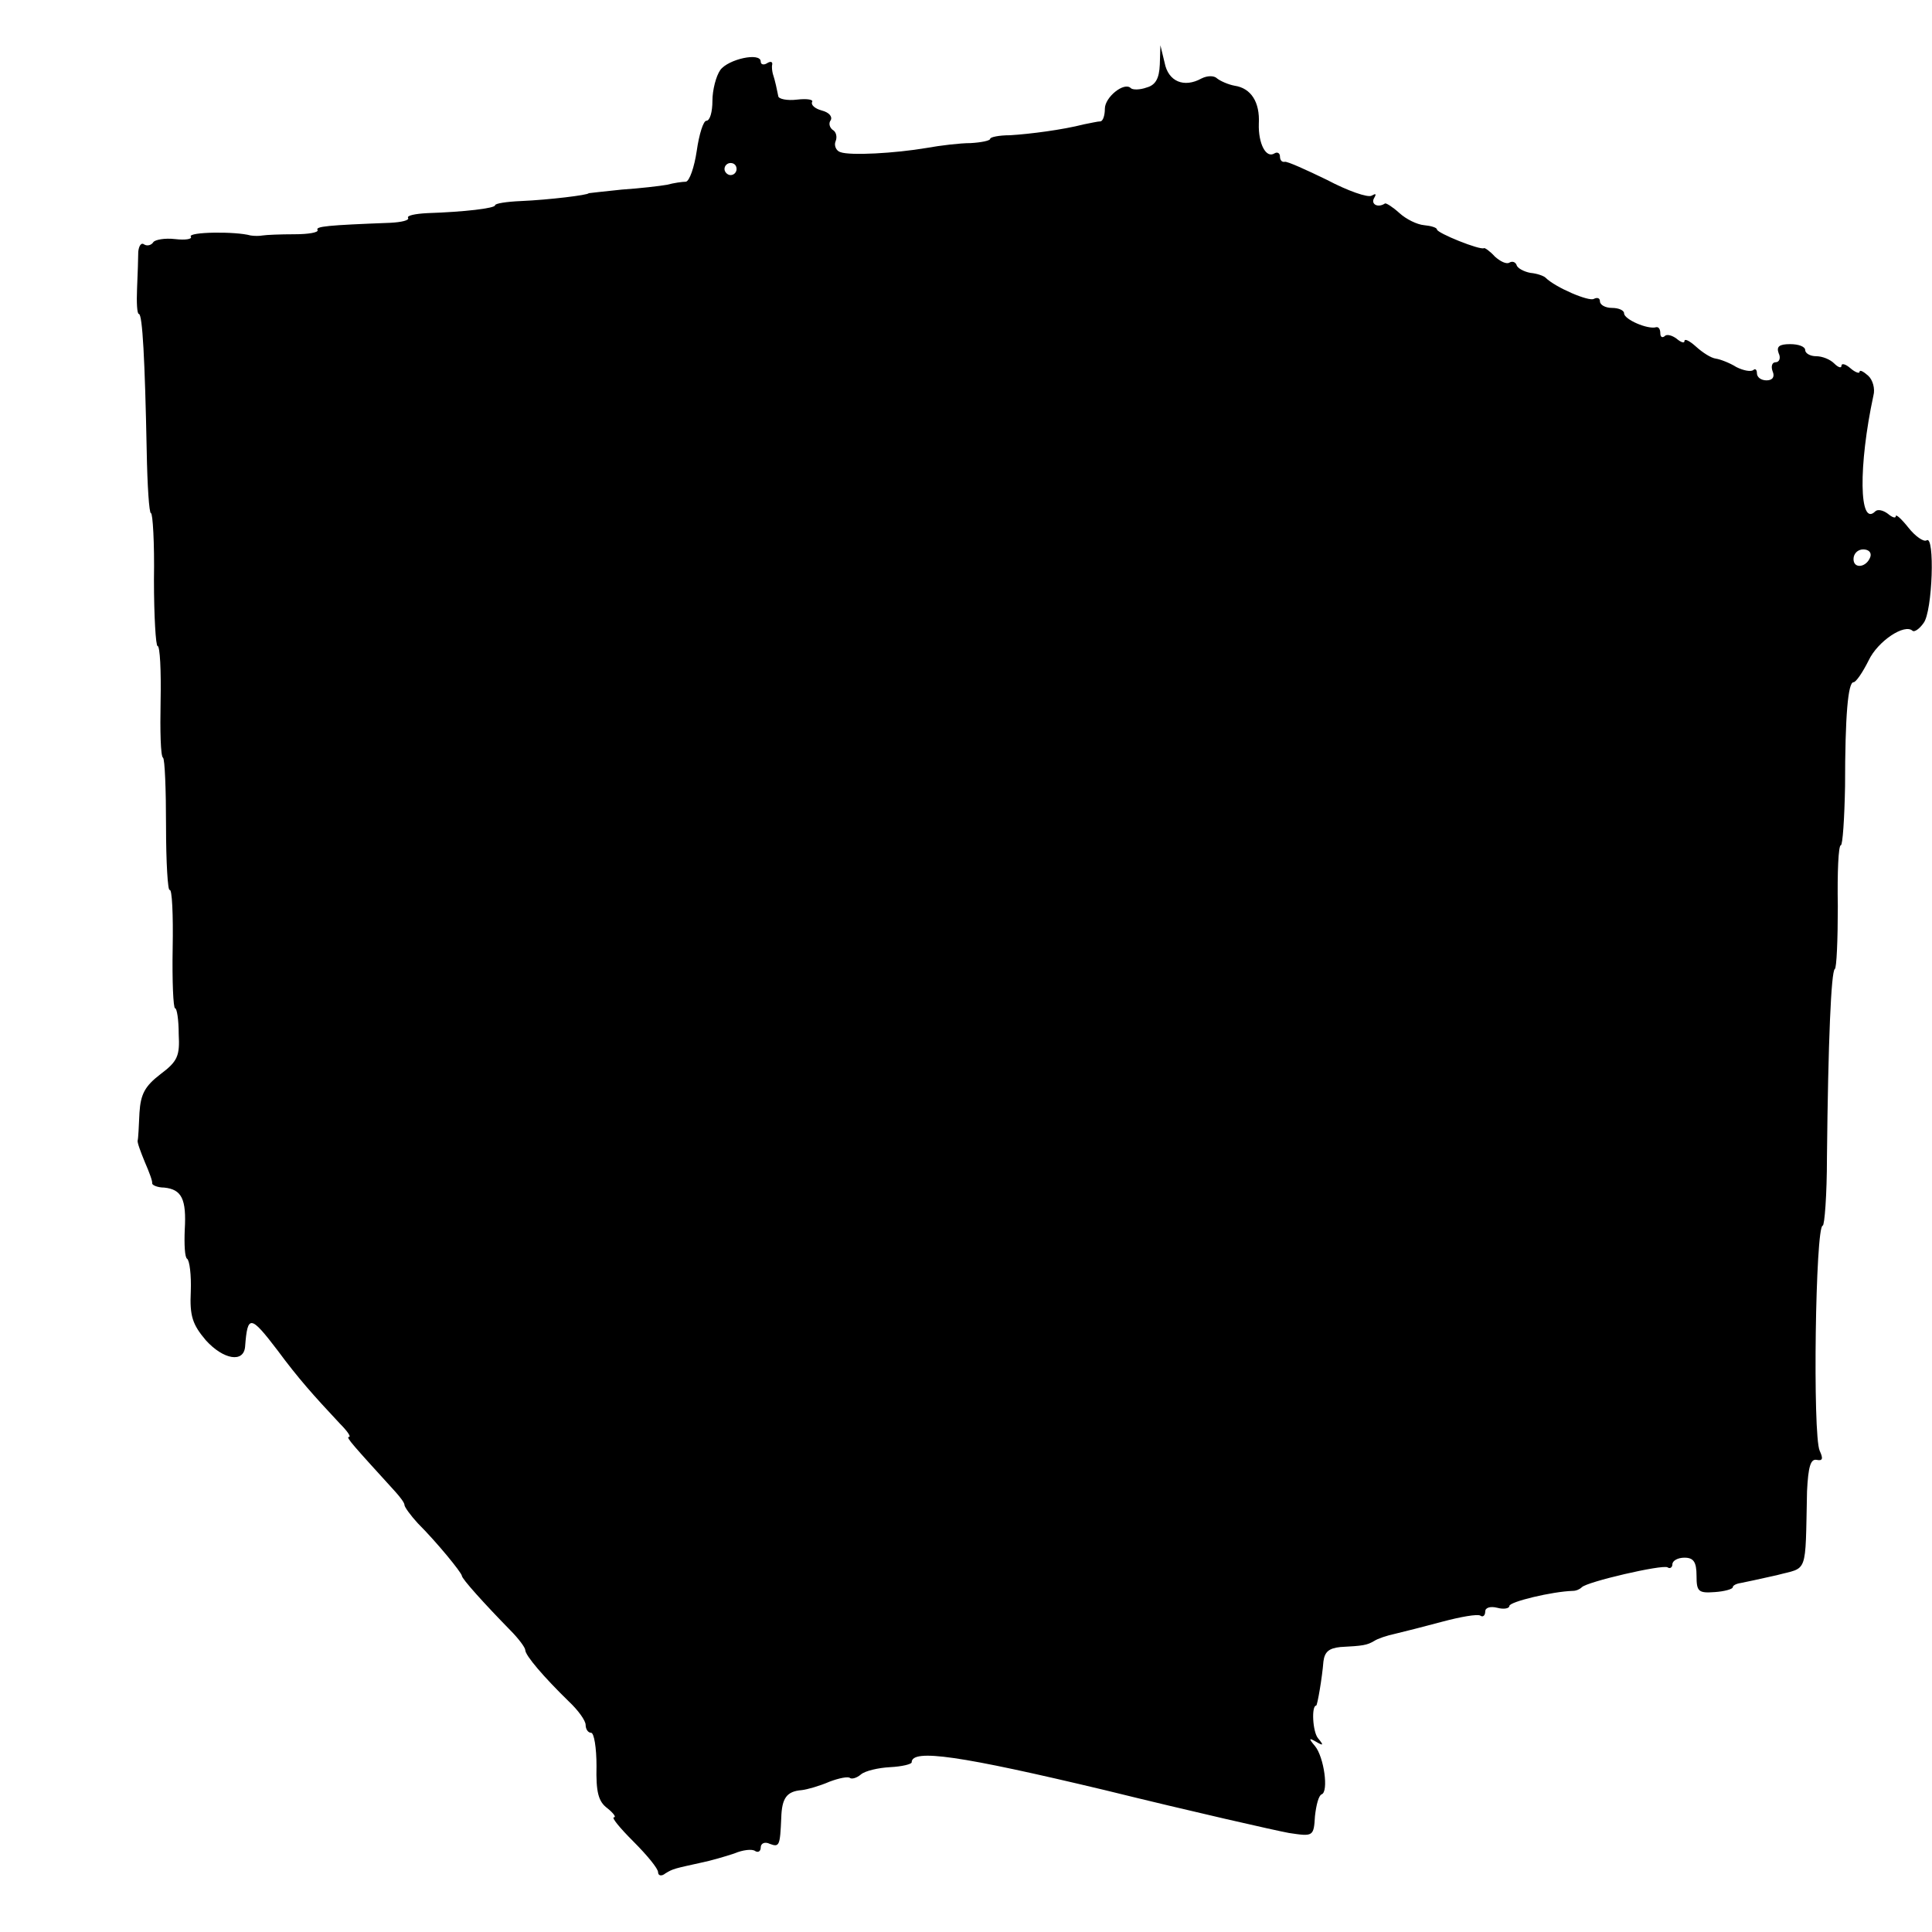
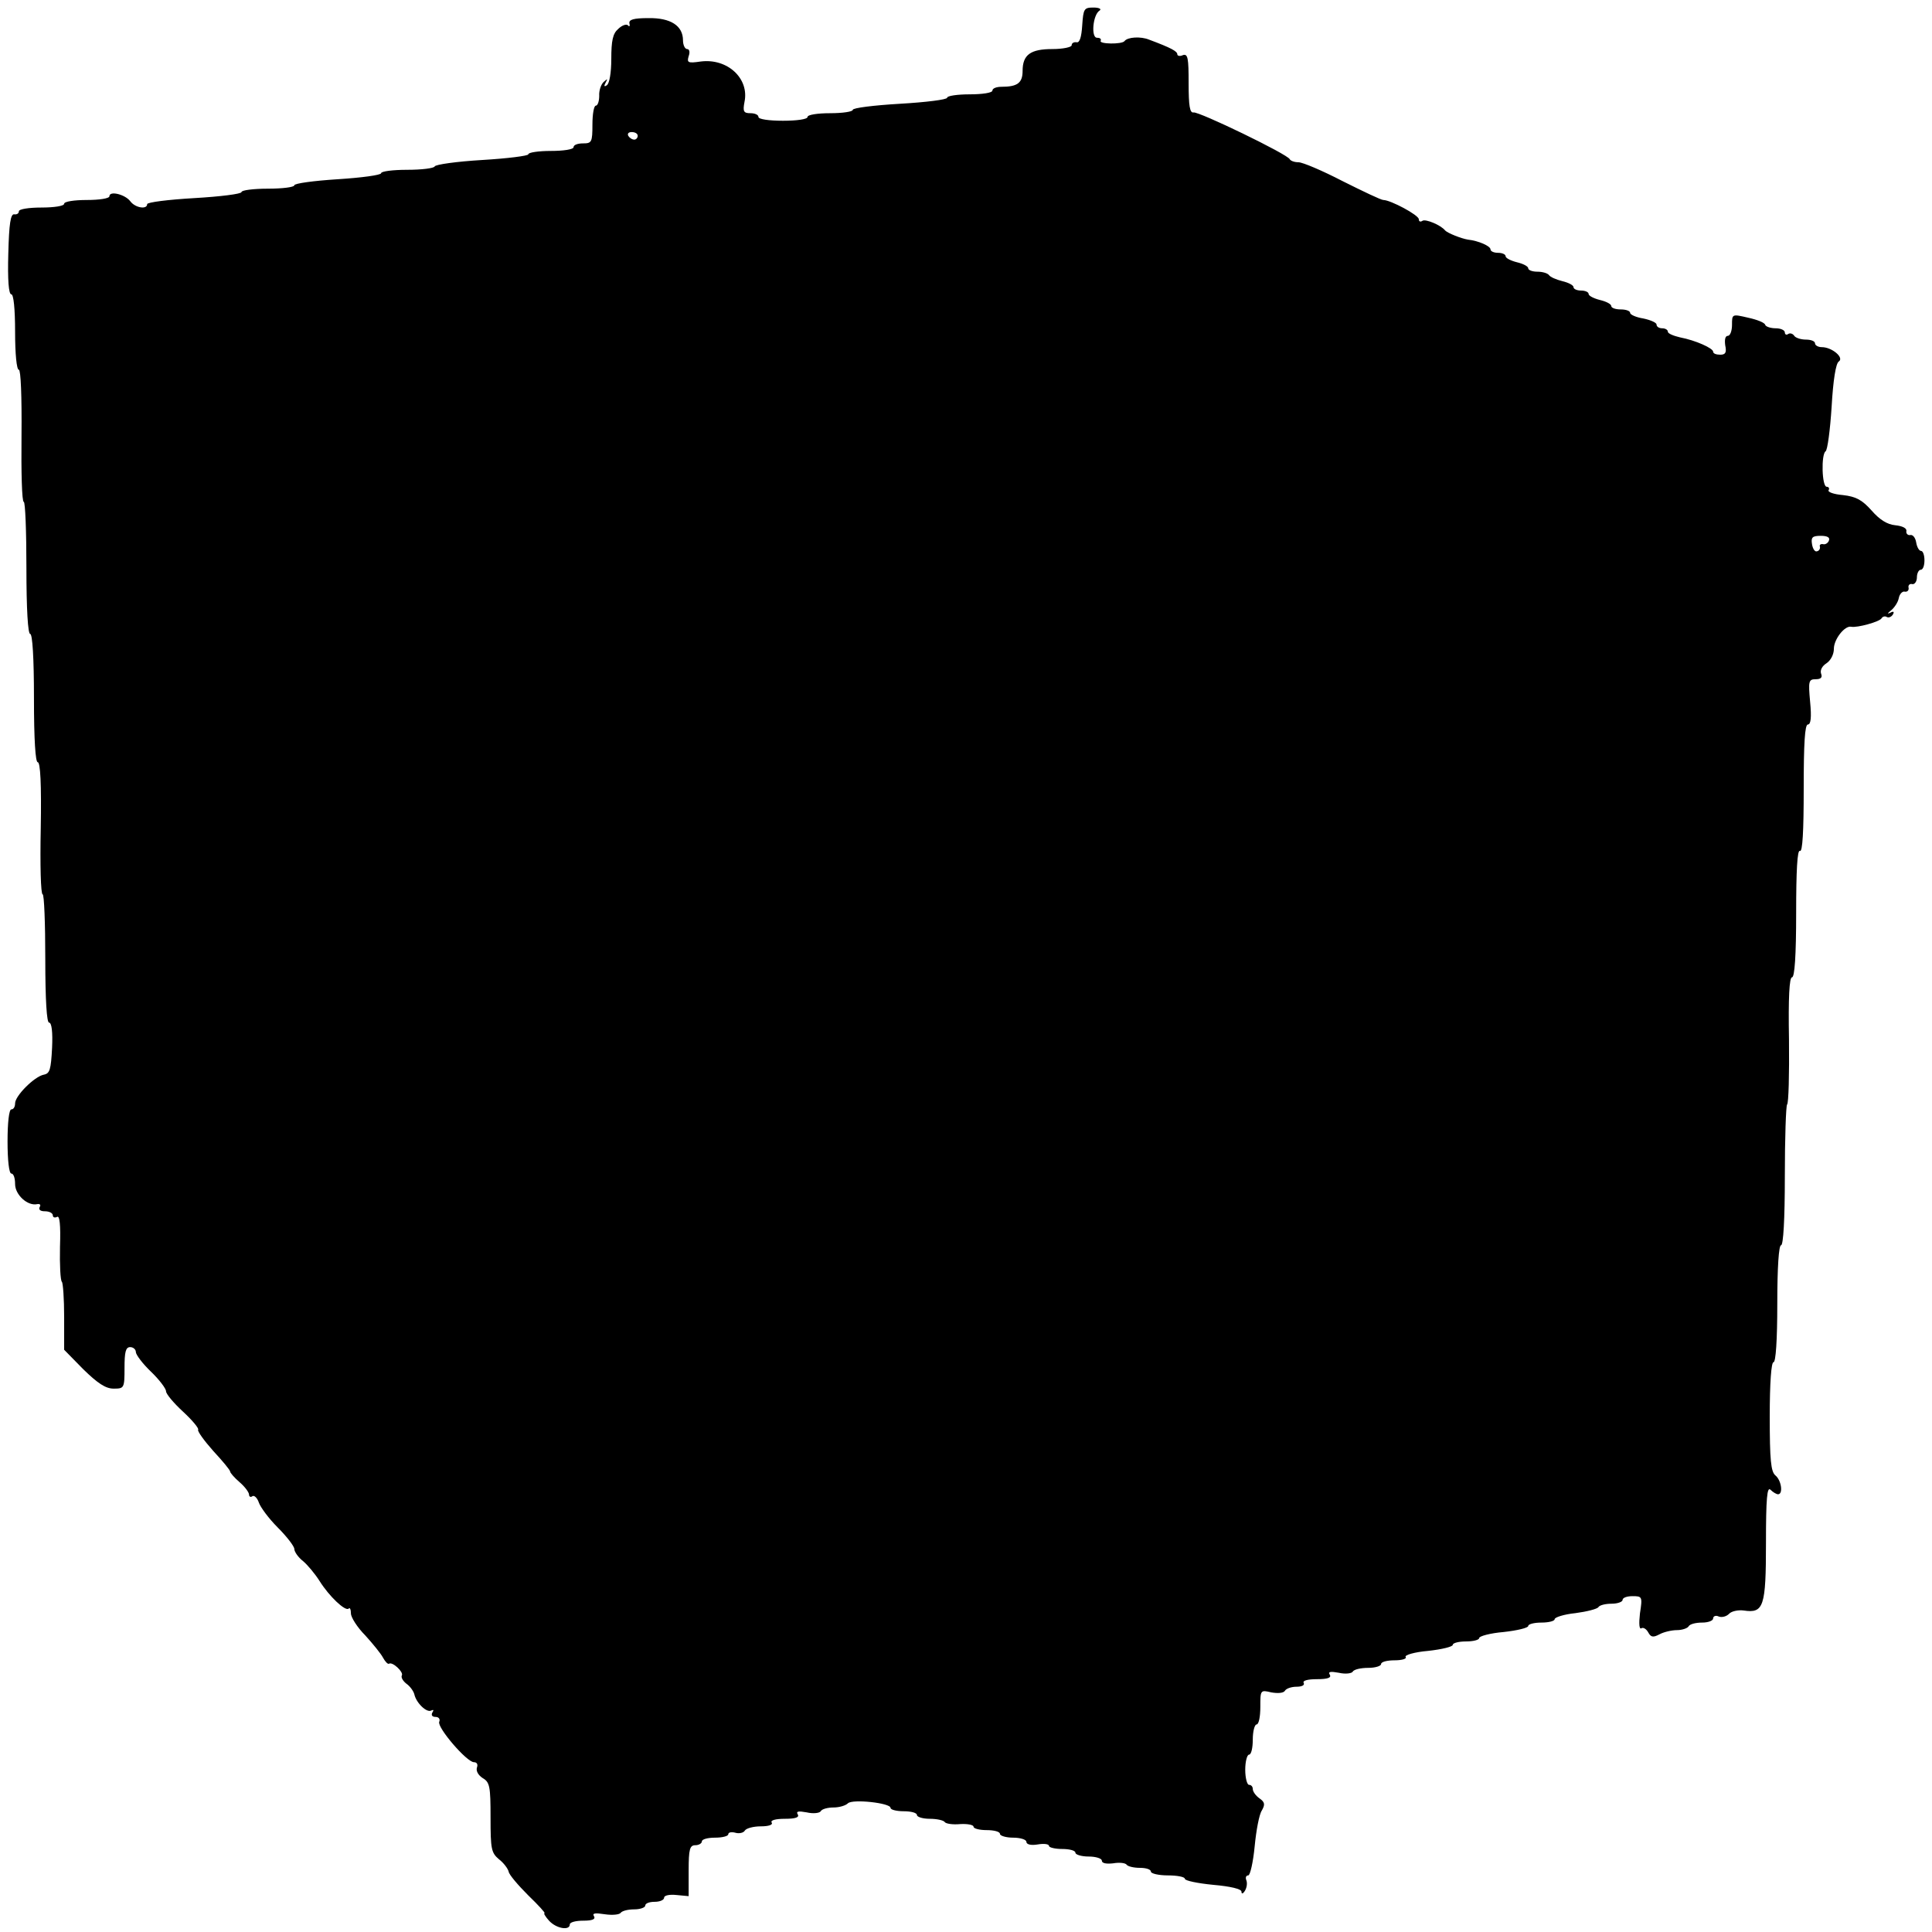
- <svg xmlns="http://www.w3.org/2000/svg" version="1" width="426.667" height="426.667" viewBox="0 0 320 320">
-   <path d="M192.1 10.7c-.1 2.3-.7 3.4-2.2 3.8-1.1.4-2.3.4-2.6.1-1.1-1.1-4.3 1.5-4.3 3.4 0 1.1-.3 2-.7 2.1-.5 0-1.7.3-2.8.5-3.5.9-8.9 1.6-12.2 1.8-1.8 0-3.3.3-3.3.6s-1.5.6-3.2.7c-1.8 0-5.1.4-7.3.8-5.3.9-12.7 1.3-14.3.7-.7-.2-1.1-1.1-.8-1.8.3-.7.1-1.6-.5-1.9-.5-.4-.7-1.1-.3-1.6.3-.6-.3-1.3-1.5-1.6-1.1-.3-1.8-.9-1.6-1.4.3-.4-.8-.6-2.5-.4-1.6.2-3.1-.1-3.1-.6-.2-1-.5-2.5-.9-3.7-.1-.4-.2-1.1-.1-1.5.1-.5-.3-.6-.9-.2-.5.3-1 .2-1-.3 0-1.6-5.4-.4-6.7 1.4-.7 1-1.3 3.3-1.3 5.1 0 1.8-.4 3.3-1 3.3-.5 0-1.2 2.2-1.6 5-.4 2.7-1.2 5-1.8 5.1-.6 0-2 .2-3.1.5-1.1.2-4.5.6-7.5.8-3 .3-5.5.6-5.5.6 0 .3-6.6 1.1-11.2 1.3-2.4.1-4.3.4-4.3.7 0 .5-5.1 1.1-11.2 1.3-2 .1-3.5.4-3.2.8.2.4-1.1.7-2.9.8-10.5.4-12.5.6-12.1 1.2.2.4-1.5.7-3.8.7-2.4 0-4.7.1-5.3.2-.5.1-1.4.1-2 0-2.5-.7-10.4-.6-9.9.2.3.4-.9.6-2.6.4-1.7-.2-3.3.1-3.6.5-.3.5-1 .7-1.5.4-.5-.4-.9.2-1 1.2 0 1-.1 3.7-.2 6.1-.1 2.3 0 4.2.3 4.2.6 0 1 7.6 1.3 22.7.1 5.7.4 10.3.7 10.3.3 0 .6 4.9.5 11 0 6 .3 11 .6 11 .4 0 .6 4.1.5 9.1-.1 4.9 0 9.2.4 9.4.3.2.5 5.3.5 11.3 0 6.1.3 10.8.6 10.6.4-.2.6 4.1.5 9.6-.1 5.5.1 10 .4 10 .3 0 .6 1.9.6 4.3.2 3.6-.2 4.5-3 6.6-2.6 2-3.3 3.3-3.5 6.4-.1 2.2-.2 4.3-.3 4.6-.1.3.5 1.9 1.2 3.6.7 1.6 1.3 3.2 1.2 3.5 0 .3.9.7 2 .7 2.9.3 3.7 1.9 3.4 7-.1 2.4 0 4.6.4 4.8.4.3.7 2.7.6 5.4-.2 4.1.3 5.5 2.5 8.1 2.9 3.2 6.3 3.8 6.5 1 .4-5.3.9-5.2 5.4.7 3.4 4.6 5.9 7.4 10.3 12.1 1.2 1.2 1.9 2.2 1.5 2.2-.6 0 .7 1.4 7.7 9.1.8.9 1.5 1.8 1.5 2.2 0 .3 1 1.7 2.2 3 3.2 3.2 7.2 8.1 7.3 8.7 0 .5 3.7 4.6 8 9 1.4 1.4 2.5 2.9 2.5 3.3 0 .9 3.1 4.5 7.2 8.5 1.6 1.5 2.8 3.2 2.8 3.9 0 .7.4 1.3.9 1.3s.9 2.5.9 5.5c-.1 4.3.3 5.9 1.8 7 1 .8 1.5 1.5 1.1 1.5-.5 0 1 1.8 3.2 4 2.3 2.3 4.1 4.5 4.1 5.1 0 .6.6.7 1.2.2 1.3-.8 1.5-.8 6-1.8 1.5-.3 3.9-1 5.4-1.5 1.4-.6 3-.8 3.5-.4.5.3.9 0 .9-.6 0-.7.7-1 1.5-.6 1.6.6 1.7.3 1.9-4.3.1-3.3.9-4.4 3.4-4.6.9-.1 3-.7 4.6-1.4 1.6-.6 3.1-.9 3.4-.6.3.2 1.1 0 1.8-.6s2.9-1.1 4.8-1.2c2-.1 3.6-.5 3.6-.8 0-2.3 8.1-1.1 32 4.6 14.6 3.6 28.3 6.7 30.5 7.1 4 .6 4.1.6 4.3-2.8.2-1.8.6-3.4 1.1-3.6 1.2-.4.4-6.2-1.1-8-1.1-1.3-1-1.4.2-.7s1.3.6.3-.6c-.9-1.1-1.1-5.4-.3-5.4.2 0 1-4.7 1.2-7.3.2-1.6.9-2.2 2.8-2.4 3.8-.2 4.4-.3 5.6-1 .6-.4 2.1-.9 3.5-1.2 1.3-.3 4.8-1.2 7.8-2s5.8-1.3 6.3-1c.4.3.8 0 .8-.7 0-.6.8-.9 2-.6 1.1.3 2 .1 2-.3 0-.7 7.1-2.4 10.5-2.5.6 0 1.2-.3 1.5-.6.8-.9 13.3-3.8 14.2-3.3.4.3.8 0 .8-.5 0-.6.9-1.1 2-1.1 1.5 0 2 .7 2 3 0 2.6.3 2.9 3 2.7 1.6-.1 3-.5 3-.8 0-.3.6-.6 1.3-.7.6-.1 3.3-.7 6-1.3 5.2-1.4 4.7.2 5-13.9.2-4.1.6-5.4 1.6-5.2 1 .2 1.1-.2.5-1.5-1.2-2.6-.7-37.3.5-37.3.3 0 .7-5.1.7-11.3.2-19.4.7-30.8 1.3-31.2.3-.1.5-4.9.5-10.4-.1-5.6.1-10.1.5-10.1.3 0 .6-4.4.7-9.8 0-11.8.5-17.2 1.4-17.2.4 0 1.5-1.6 2.5-3.6 1.5-3.2 6-6.2 7.3-4.9.3.2 1.1-.3 1.8-1.3 1.5-1.9 1.9-14.7.5-13.7-.5.3-1.9-.7-3-2.1-1.2-1.5-2.1-2.3-2.1-1.9 0 .4-.6.2-1.3-.4-.8-.6-1.7-.8-2.1-.4-2.7 2.7-2.8-7.6-.3-19.2.3-1.1-.1-2.6-.9-3.3-.8-.7-1.4-1-1.4-.6 0 .3-.7.1-1.5-.6s-1.5-.9-1.5-.4c0 .4-.5.3-1.2-.4s-2-1.2-3-1.2-1.8-.5-1.8-1c0-.6-1.1-1-2.5-1-1.8 0-2.3.4-1.9 1.5.4.8.1 1.5-.5 1.5s-.8.7-.5 1.5c.4.9 0 1.5-1 1.5-.9 0-1.6-.5-1.6-1.2 0-.6-.3-.8-.6-.5-.4.3-1.6.1-2.8-.5-1.1-.7-2.7-1.3-3.4-1.4-.8-.1-2.2-1-3.3-2-1-.9-1.9-1.4-1.9-.9 0 .4-.6.2-1.3-.4-.8-.6-1.7-.8-2-.4-.4.3-.7.1-.7-.5 0-.7-.3-1.1-.7-1-1.4.4-5.3-1.3-5.3-2.3 0-.5-.9-.9-2-.9s-2-.5-2-1.1c0-.5-.4-.7-1-.4-.8.5-6.4-1.9-8-3.5-.3-.3-1.4-.7-2.5-.8-1.1-.2-2.2-.8-2.3-1.3-.2-.5-.7-.7-1.2-.4-.5.3-1.5-.2-2.4-1-.8-.9-1.7-1.5-1.8-1.4-.6.4-7.8-2.5-7.8-3.1 0-.3-1-.6-2.1-.7-1.2-.1-3-1-4.1-2-1.1-1-2.2-1.7-2.4-1.6-1.2.8-2.4.1-1.8-.9.4-.7.3-.8-.4-.4-.6.4-4-.8-7.4-2.6-3.5-1.7-6.6-3.1-7-3-.5.1-.8-.3-.8-.9 0-.5-.4-.8-.9-.5-1.4.9-2.7-1.6-2.6-4.9.2-3.6-1.3-5.9-4-6.3-1.1-.2-2.4-.8-2.9-1.2-.5-.5-1.6-.5-2.6 0-2.9 1.6-5.5.5-6.1-2.6l-.7-2.9-.1 3.2zM122 28c0 .5-.4 1-1 1-.5 0-1-.5-1-1 0-.6.5-1 1-1 .6 0 1 .4 1 1zm187.8 64.2c-.6 1.8-2.8 2.1-2.8.4 0-.9.7-1.6 1.6-1.6.9 0 1.4.5 1.2 1.2z" />
+ <svg xmlns="http://www.w3.org/2000/svg" version="1" width="682.667" height="682.667" viewBox="0 0 512 512">
+   <path d="M286.8 6.7c-.2 3.2-.7 4.7-1.5 4.5-.7-.1-1.3.2-1.3.8 0 .5-2.3 1-5.1 1-5.8 0-7.9 1.5-7.9 5.8 0 3.2-1.4 4.2-5.6 4.2-1.3 0-2.4.4-2.4 1s-2.7 1-6 1-6 .4-6 .9-5.6 1.2-12.5 1.6c-6.9.4-12.5 1.1-12.5 1.6s-2.7.9-6 .9-6 .4-6 1-2.8 1-6.5 1-6.5-.4-6.5-1-1-1-2.1-1c-1.8 0-2.1-.4-1.6-3 1.3-6.2-4.5-11.6-11.6-10.7-3.4.5-3.7.3-3.2-1.4.4-1.1.2-1.9-.4-1.9-.6 0-1.1-1.1-1.1-2.3 0-3.9-3.3-6-9.2-5.9-3.9 0-5.2.4-5 1.4.2.7 0 1-.4.5-.4-.4-1.6 0-2.6 1-1.4 1.2-1.8 3.1-1.8 7.9 0 3.7-.5 6.6-1.2 7-.7.5-.8.2-.3-.7.6-1.1.5-1.1-.5-.2-.7.6-1.3 2.3-1.2 3.7 0 1.4-.4 2.6-.9 2.6s-.9 2.2-.9 5c0 4.7-.2 5-2.5 5-1.4 0-2.5.4-2.5 1s-2.7 1-6 1-6 .4-6 .9c0 .4-5.5 1.1-12.2 1.5-6.8.4-12.4 1.2-12.6 1.7-.2.5-3.5.9-7.3.9s-6.9.4-6.9.9-5.2 1.2-11.5 1.6c-6.3.4-11.5 1.1-11.5 1.6s-3.1.9-7 .9c-3.8 0-7 .4-7 .9s-5.6 1.2-12.5 1.6c-6.9.4-12.5 1.1-12.5 1.6 0 1.5-3.2 1-4.5-.8-1.4-1.8-5.5-2.8-5.5-1.3 0 .6-2.7 1-6 1s-6 .4-6 1-2.7 1-6 1-6 .4-6 1-.6.9-1.2.8c-1-.2-1.4 2.5-1.6 10.4C2 74.2 2.3 78 3 78c.6 0 1 3.8 1 10 0 5.7.4 10 1 10 .5 0 .8 6.9.7 17.5-.1 9.6.1 17.5.6 17.5.4 0 .7 7.9.7 17.5 0 11 .4 17.5 1 17.5s1 6.3 1 17c0 11.2.4 17 1 17 .7 0 1 5.8.8 17.5-.2 9.6 0 17.5.5 17.5.4 0 .7 7.6.7 17 0 11.2.4 17 1 17 .7 0 1 2.5.8 6.7-.3 5.8-.6 6.8-2.2 7.1-2.5.5-7.6 5.6-7.6 7.6 0 .9-.4 1.6-1 1.6s-1 3.5-1 8.5.4 8.5 1 8.5 1 1.2 1 2.8c0 2.8 3.3 5.9 5.9 5.3.7-.1 1 .2.6.8-.3.7.2 1.1 1.4 1.1s2.1.5 2.1 1.1c0 .5.5.7 1.1.4.7-.5 1 2 .8 7.9-.1 4.8.1 8.9.5 9.3.3.3.6 4.5.6 9.3v8.7l5.1 5.2c3.8 3.7 5.9 5.1 8 5.1 2.8 0 2.9-.1 2.9-5.5 0-4.2.3-5.5 1.5-5.5.8 0 1.5.6 1.5 1.3 0 .7 1.8 3.1 4 5.2s4 4.5 4 5.2c0 .7 2 3.1 4.5 5.4 2.5 2.3 4.3 4.5 4 4.8-.2.4 1.6 2.9 4 5.6 2.5 2.7 4.5 5.1 4.5 5.5 0 .3 1.1 1.6 2.5 2.8 1.4 1.2 2.5 2.7 2.5 3.3 0 .5.4.8.9.4.5-.3 1.3.5 1.7 1.7.4 1.2 2.6 4.2 5 6.6 2.4 2.4 4.4 5 4.4 5.7 0 .7 1 2.2 2.3 3.2 1.2 1 3.2 3.4 4.4 5.3 2.5 4 6.8 8.1 7.7 7.3.3-.4.6.2.6 1.3 0 1 1.7 3.7 3.8 5.8 2 2.2 4.2 4.9 4.7 5.9.6 1.1 1.3 1.8 1.6 1.6.9-.6 3.9 2.2 3.4 3.1-.3.5.3 1.5 1.2 2.2 1 .7 1.9 2 2.1 2.8.5 2.3 3.3 5 4.5 4.3.6-.3.7-.1.3.5-.4.7-.1 1.2.8 1.2s1.3.6 1 1.3c-.6 1.5 7.3 10.7 9.2 10.7.8 0 1.1.6.8 1.4-.3.9.3 2 1.5 2.8 1.9 1.1 2.1 2.2 2.1 10.5s.2 9.3 2.2 11c1.3 1 2.4 2.5 2.6 3.3.1.8 2.5 3.6 5.2 6.3 2.7 2.6 4.6 4.7 4.3 4.7-.3 0 .2.9 1.2 2 1.9 2.1 5.5 2.7 5.5 1 0-.6 1.6-1 3.6-1 2.4 0 3.3-.4 2.8-1.2-.5-.8.3-.9 2.9-.5 2 .3 3.9.1 4.2-.4.4-.5 1.9-.9 3.6-.9 1.6 0 2.9-.5 2.9-1 0-.6 1.1-1 2.5-1s2.5-.5 2.5-1.1c0-.6 1.4-.9 3.3-.7l3.2.3v-6.8c0-5.7.3-6.7 1.8-6.7.9 0 1.7-.5 1.7-1 0-.6 1.6-1 3.5-1s3.5-.4 3.5-.9.8-.7 1.9-.4c1 .3 2.2 0 2.5-.6.4-.6 2.3-1.1 4.2-1.1 2.1 0 3.3-.4 2.9-1-.4-.6 1-1 3.5-1 2.9 0 3.9-.4 3.4-1.2-.5-.8.2-.9 2.4-.5 1.7.4 3.4.2 3.7-.3.3-.6 1.9-1 3.4-1s3.2-.5 3.8-1.1c1.2-1.2 11.3-.1 11.3 1.2 0 .5 1.6.9 3.5.9s3.5.4 3.5 1c0 .5 1.5 1 3.4 1s3.7.4 4 .9c.3.4 2.1.7 4.1.5 1.9-.1 3.5.2 3.5.7 0 .5 1.6.9 3.5.9s3.5.4 3.5 1c0 .5 1.6 1 3.5 1s3.5.5 3.5 1.1c0 .7 1.2 1 3 .7 1.7-.3 3-.1 3 .4 0 .4 1.6.8 3.5.8s3.5.4 3.5 1c0 .5 1.6 1 3.5 1s3.5.5 3.5 1.1c0 .7 1.2.9 3 .7 1.7-.3 3.3-.1 3.6.4.3.4 1.8.8 3.5.8 1.6 0 2.9.4 2.9 1 0 .5 2 1 4.5 1s4.5.4 4.5.9 3.4 1.2 7.5 1.6c4.6.4 7.5 1.1 7.5 1.8s.4.6.9-.2.7-2 .4-2.8c-.3-.7-.1-1.3.5-1.3.5 0 1.3-3.5 1.7-7.7.4-4.2 1.2-8.5 1.9-9.5.9-1.6.8-2.2-.6-3.2-1-.7-1.8-1.8-1.8-2.5 0-.6-.4-1.1-1-1.1-.5 0-1-1.8-1-4s.5-4 1-4c.6 0 1-1.8 1-4s.5-4 1-4c.6 0 1-2.1 1-4.6 0-4.5 0-4.6 2.9-3.9 1.7.3 3.2.2 3.6-.4.3-.6 1.7-1.1 3.1-1.1 1.4 0 2.2-.4 1.9-1-.4-.6 1-1 3.5-1 2.9 0 3.9-.4 3.4-1.2-.5-.8.2-.9 2.4-.5 1.7.4 3.4.2 3.7-.3.3-.6 2.2-1 4.1-1 1.9 0 3.4-.5 3.4-1 0-.6 1.6-1 3.6-1 1.9 0 3.3-.4 2.9-.9-.3-.5 2.4-1.3 6-1.6 3.6-.4 6.5-1.1 6.5-1.6s1.6-.9 3.5-.9 3.5-.4 3.5-.9 2.9-1.3 6.5-1.6c3.6-.4 6.5-1.1 6.5-1.6s1.6-.9 3.5-.9 3.5-.4 3.5-.9 2.5-1.3 5.5-1.6c3-.4 5.8-1.1 6.1-1.6.3-.5 1.8-.9 3.5-.9 1.6 0 2.9-.5 2.9-1 0-.6 1.2-1 2.6-1 2.6 0 2.7.1 2 4.6-.3 2.7-.2 4.3.4 3.9.5-.3 1.3.2 1.8 1.1.7 1.3 1.3 1.4 3 .5 1.1-.6 3.2-1.1 4.6-1.1 1.4 0 2.8-.5 3.1-1 .3-.6 1.9-1 3.6-1 1.6 0 2.9-.5 2.9-1.1 0-.6.7-.9 1.5-.5.8.3 2 0 2.7-.7.6-.7 2.4-1.1 3.9-.9 5.3.8 5.9-1 5.9-17.9 0-11.9.3-15 1.2-14.1.7.7 1.6 1.2 2 1.2 1.4 0 .9-3.7-.7-5-1.2-1-1.5-4.1-1.5-15.6 0-8.9.4-14.4 1-14.4s1-5.8 1-15.5.4-15.5 1-15.5 1-6.8 1-18.3c0-10.1.3-18.7.6-19 .4-.3.6-8.1.5-17.2-.2-11.1.1-16.5.8-16.5.7 0 1.1-5.7 1.1-17.1 0-11.1.3-16.8 1-16.4.7.4 1-5.3 1-16.4 0-12.1.3-17.1 1.1-17.1s1-1.9.6-6c-.5-5.5-.4-6 1.5-6 1.4 0 1.8-.5 1.4-1.5-.3-.9.3-2 1.4-2.7 1.2-.8 2-2.4 2-3.9 0-2.5 2.9-6.2 4.6-5.8 1.6.3 7.4-1.3 8-2.2.3-.5.9-.7 1.4-.4.5.3 1.2 0 1.6-.6.5-.8.2-1-.7-.5-.8.4-.7.1.2-.6.9-.7 1.9-2.2 2.1-3.3.2-1.1 1-1.9 1.6-1.7.7.1 1.1-.4 1-1-.2-.7.3-1.2 1-1 .6.1 1.2-.7 1.2-1.8s.5-2 1-2c.6 0 1-1.1 1-2.5s-.4-2.5-.9-2.5-1.1-1-1.3-2.3c-.2-1.2-.9-2.1-1.6-1.9-.6.1-1.1-.4-1-1 .2-.8-1-1.4-2.9-1.6-2.2-.2-4.2-1.5-6.3-3.9-2.5-2.8-4.1-3.7-7.6-4.1-2.4-.2-4.1-.8-3.8-1.3.3-.5 0-.9-.5-.9-1.3 0-1.5-8.6-.3-9.4.5-.3 1.2-5.6 1.6-11.8.4-7 1.1-11.5 1.9-12 1.5-1-1.8-3.8-4.5-3.8-1 0-1.8-.5-1.8-1 0-.6-1.1-1-2.4-1-1.4 0-2.8-.5-3.1-1-.4-.6-1.1-.8-1.6-.5-.5.4-.9.1-.9-.4 0-.6-1.1-1.1-2.4-1.1-1.3 0-2.6-.4-2.8-.9-.1-.6-2.2-1.4-4.5-1.9-4.3-1-4.3-1-4.3 1.9 0 1.6-.5 2.9-1.1 2.9-.7 0-.9 1-.7 2.5.4 1.9.1 2.5-1.3 2.5-1.1 0-1.9-.3-1.9-.8 0-.9-4.6-3-8.8-3.8-1.7-.4-3.2-1-3.2-1.5s-.7-.9-1.5-.9-1.5-.4-1.5-1c0-.5-1.6-1.2-3.5-1.6-1.9-.3-3.5-1-3.5-1.5s-1.1-.9-2.5-.9-2.5-.4-2.5-.9-1.3-1.2-3-1.6c-1.6-.4-3-1.1-3-1.6s-.9-.9-2-.9-2-.4-2-.9-1.3-1.2-3-1.6c-1.6-.4-3.2-1.1-3.5-1.6-.4-.5-1.7-.9-3.1-.9-1.3 0-2.4-.4-2.4-.9s-1.3-1.2-3-1.6c-1.6-.4-3-1.1-3-1.6s-.9-.9-2-.9-2-.4-2-.9c0-.9-3.2-2.3-6-2.6-1.8-.3-5.3-1.7-6-2.4-1.2-1.5-5.2-3.1-6-2.6-.6.4-1 .2-1-.4 0-1.1-7.5-5.1-9.4-5.1-.6 0-5.4-2.3-10.8-5-5.4-2.8-10.6-5-11.7-5-1.1 0-2.1-.4-2.3-.8-.5-1.3-24.1-12.7-25.5-12.4-1 .2-1.3-1.8-1.3-7.7 0-6.7-.2-7.9-1.5-7.5-.8.4-1.5.2-1.5-.2 0-.8-1.6-1.7-7.5-3.9-2.2-.9-5.7-.7-6.5.4-.7.9-6.9.8-6.3-.1.2-.5-.2-.8-1-.8-1.6 0-1.1-6.1.7-7.2.6-.4-.1-.8-1.6-.8-2.5 0-2.7.3-3 4.7zM169 36c0 .5-.4 1-.9 1-.6 0-1.3-.5-1.6-1-.3-.6.1-1 .9-1 .9 0 1.6.4 1.6 1zm315.7 107.2c-.2.7-1 1.2-1.6 1-.6-.1-1 .2-.8.7.1.5-.2 1.1-.8 1.2-.5.2-1.1-.6-1.3-1.9-.3-1.8.1-2.2 2.3-2.2 1.7 0 2.5.4 2.2 1.2z" />
</svg>
